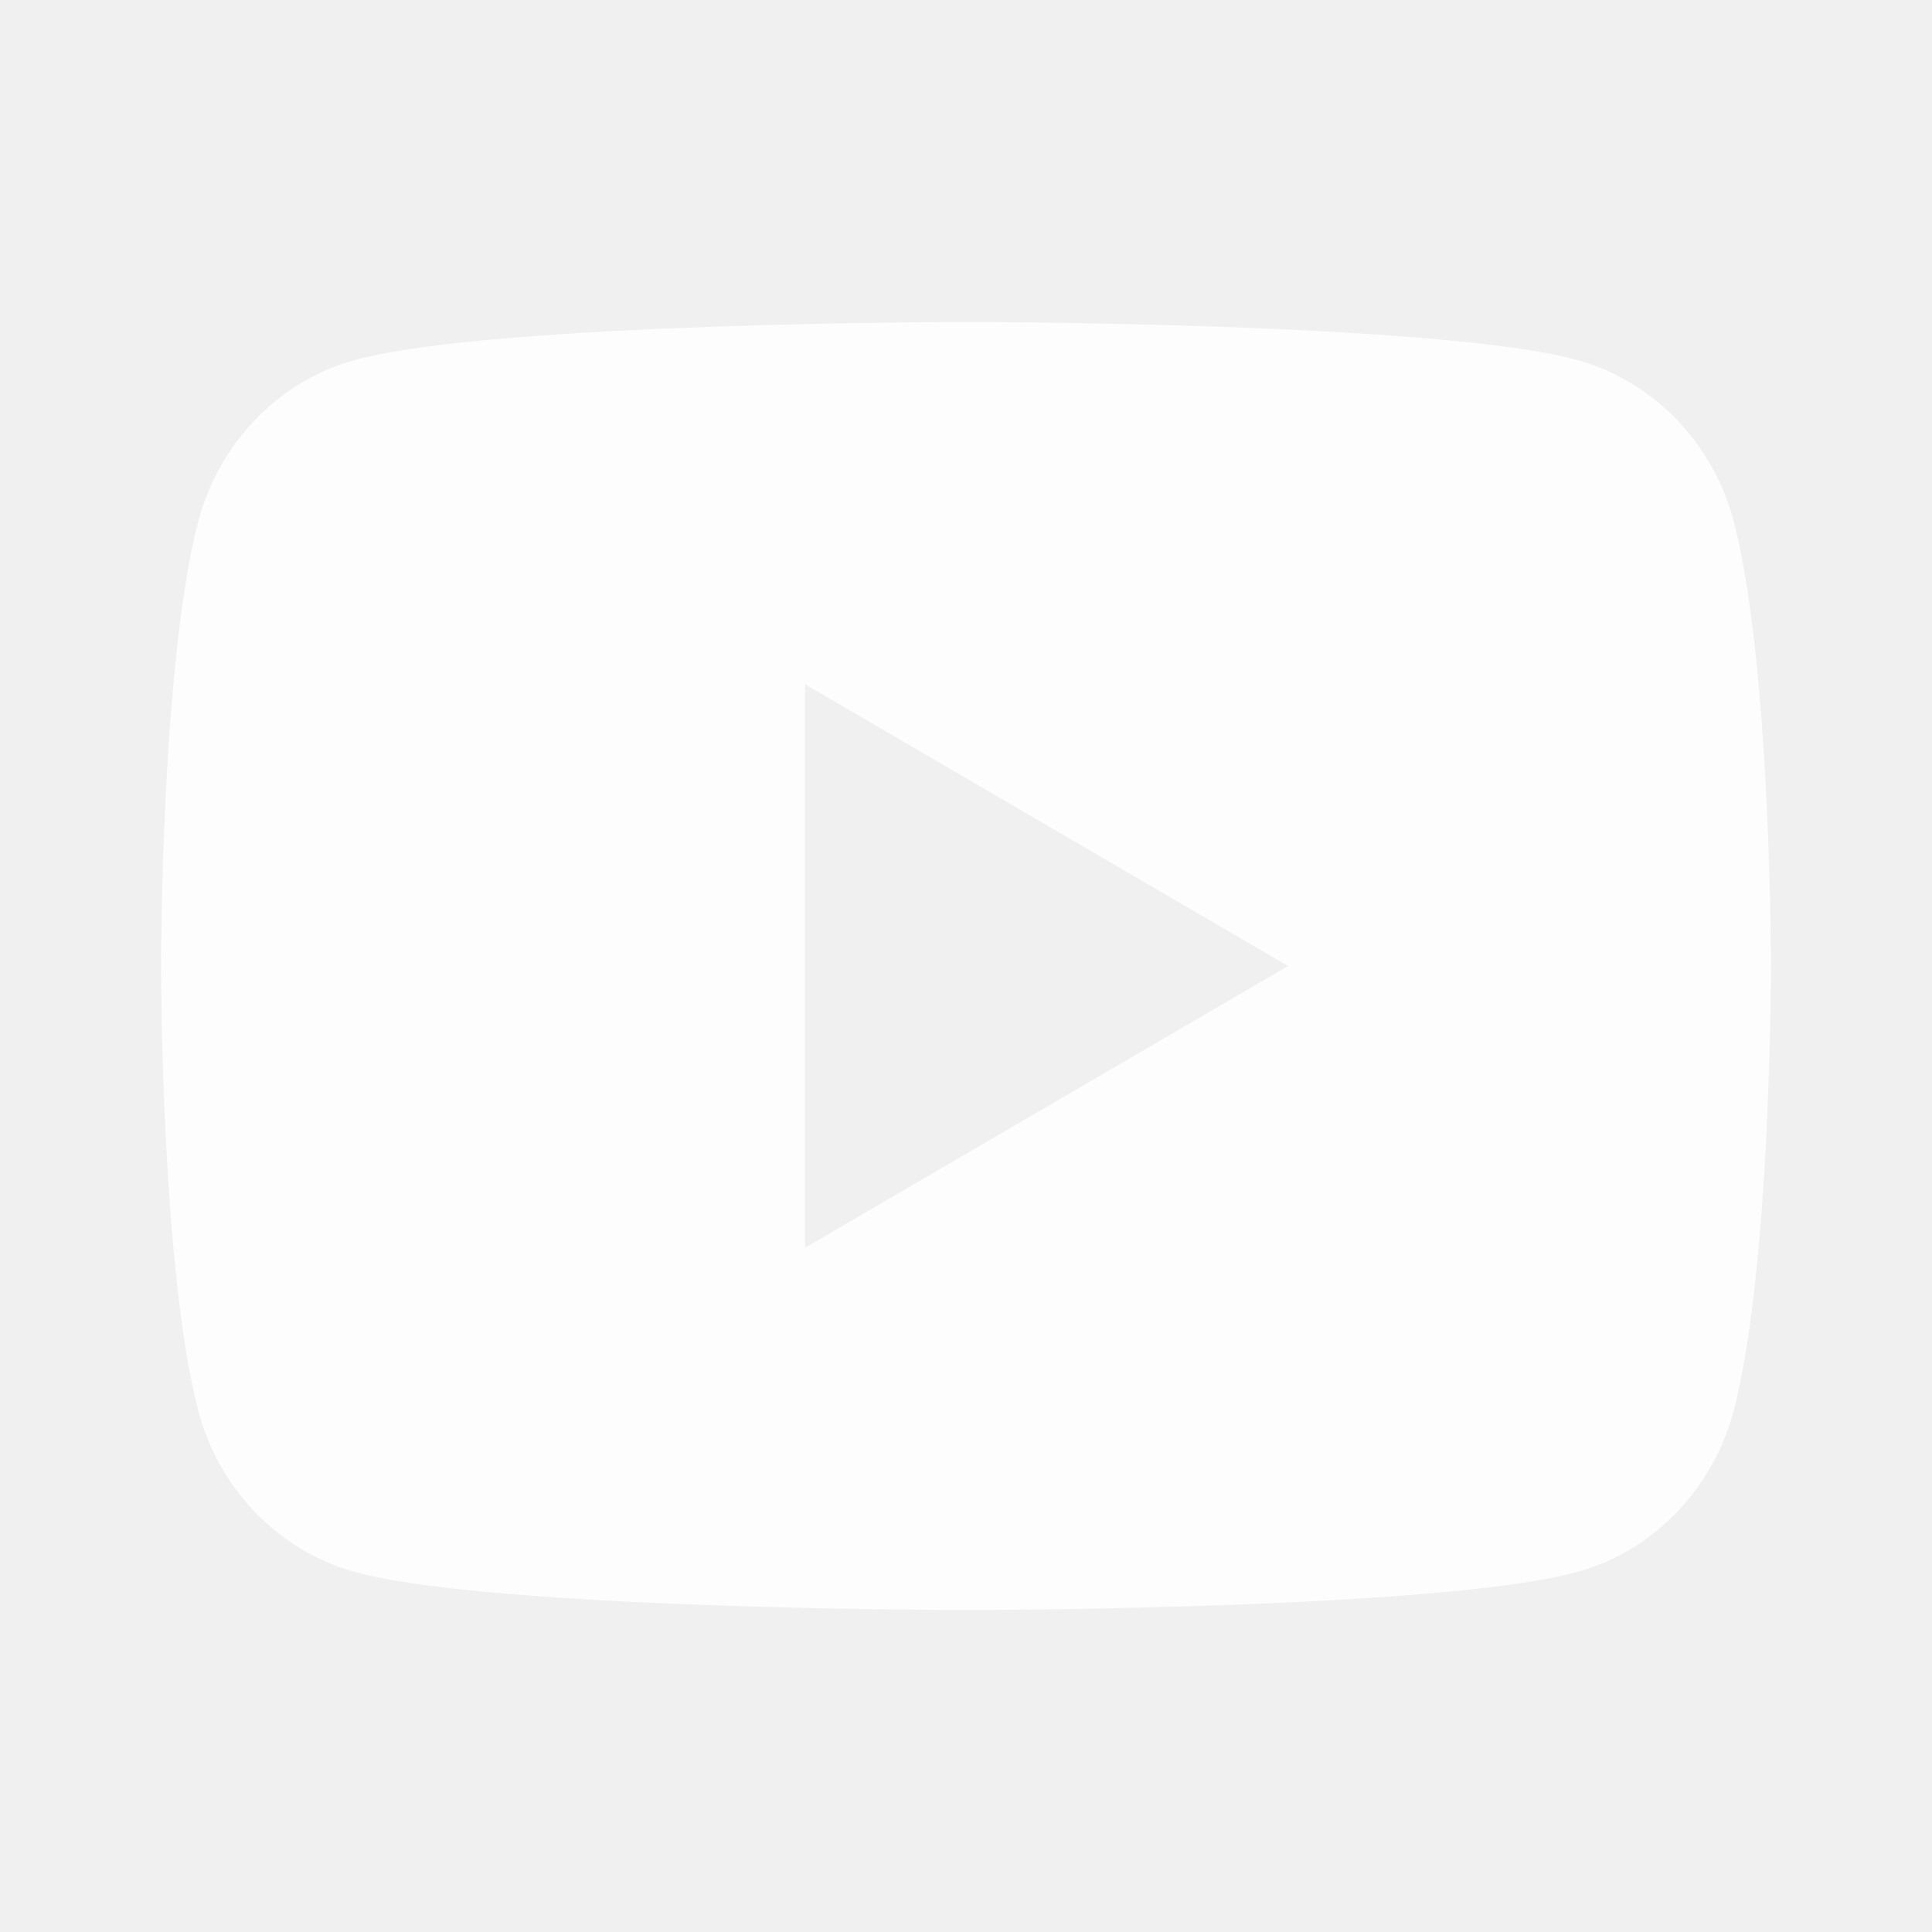
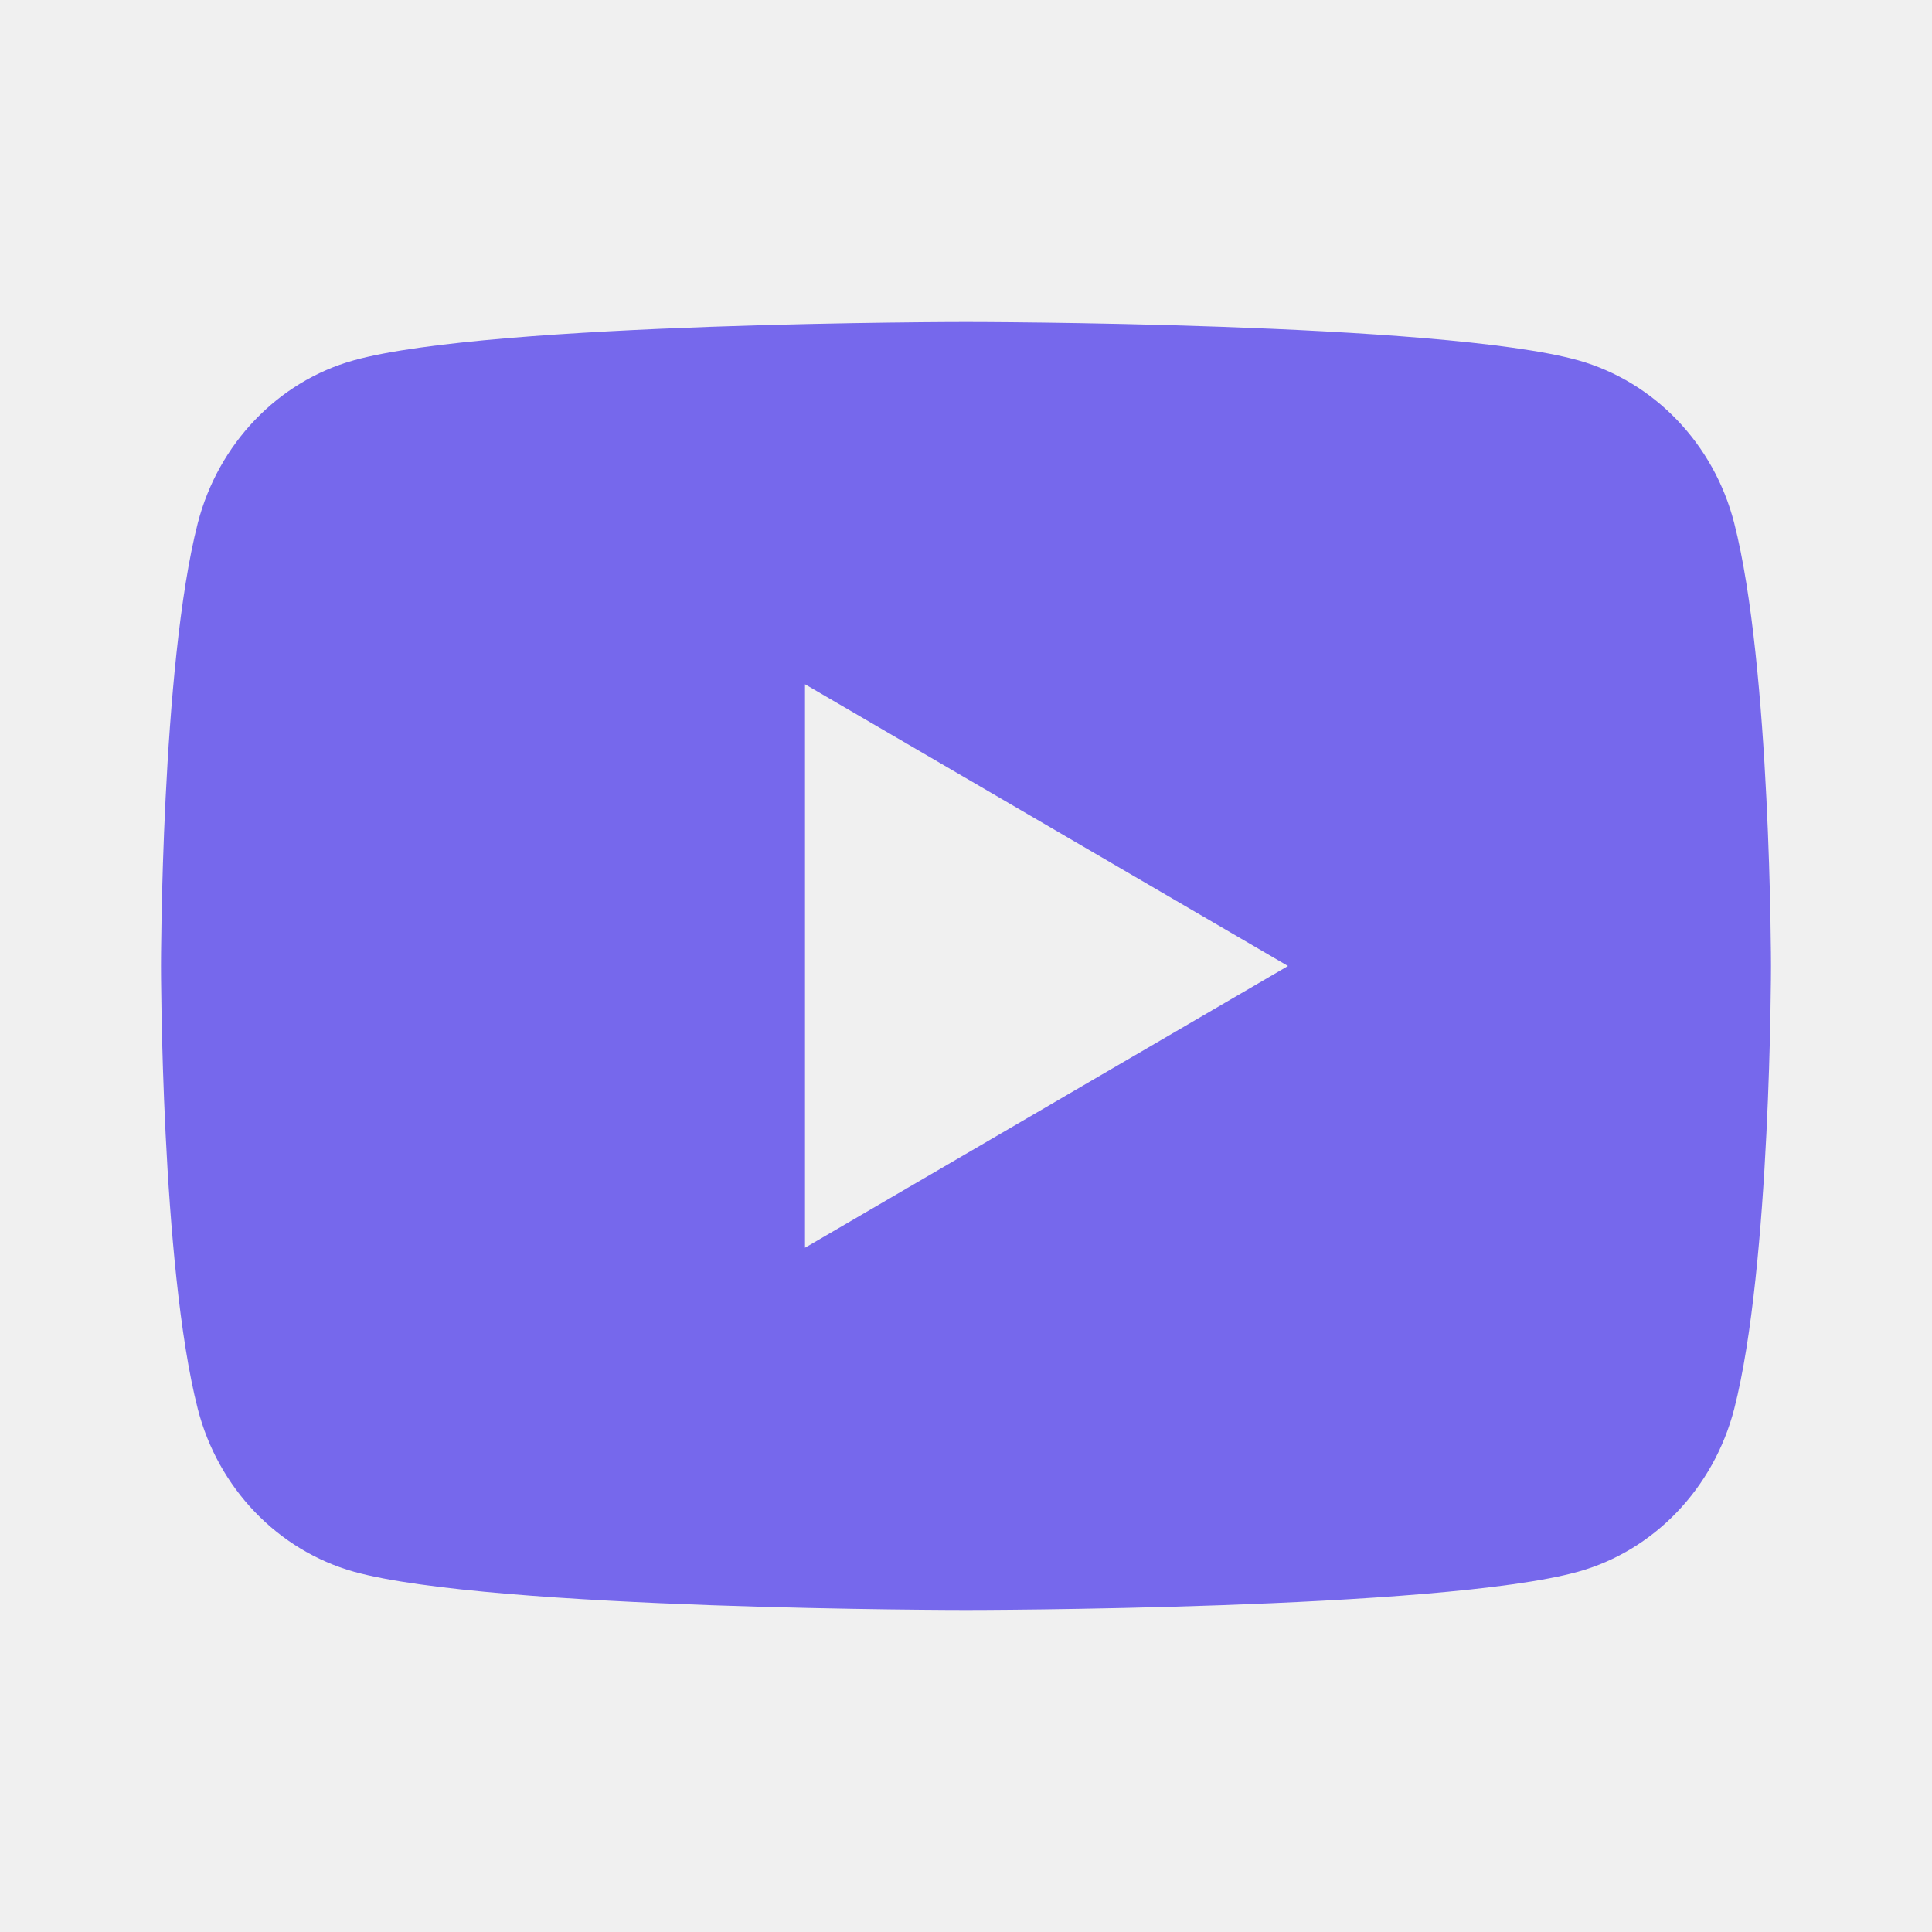
<svg xmlns="http://www.w3.org/2000/svg" width="24" height="24" viewBox="0 0 24 24" fill="none">
  <g id="YouTube">
-     <path id="Vector" d="M21.543 6.498C22 8.28 22 12 22 12C22 12 22 15.72 21.543 17.502C21.289 18.487 20.546 19.262 19.605 19.524C17.896 20 12 20 12 20C12 20 6.107 20 4.395 19.524C3.45 19.258 2.708 18.484 2.457 17.502C2 15.72 2 12 2 12C2 12 2 8.28 2.457 6.498C2.711 5.513 3.454 4.738 4.395 4.476C6.107 4 12 4 12 4C12 4 17.896 4 19.605 4.476C20.55 4.742 21.292 5.516 21.543 6.498V6.498ZM10 15.5L16 12L10 8.5V15.5Z" fill="white" fill-opacity="0.88" />
+     <path id="Vector" d="M21.543 6.498C22 8.28 22 12 22 12C22 12 22 15.72 21.543 17.502C21.289 18.487 20.546 19.262 19.605 19.524C17.896 20 12 20 12 20C12 20 6.107 20 4.395 19.524C3.45 19.258 2.708 18.484 2.457 17.502C2 15.72 2 12 2 12C2 12 2 8.28 2.457 6.498C2.711 5.513 3.454 4.738 4.395 4.476C6.107 4 12 4 12 4C12 4 17.896 4 19.605 4.476C20.55 4.742 21.292 5.516 21.543 6.498V6.498ZM10 15.5L16 12L10 8.5V15.5Z" fill="#6657ec" fill-opacity="0.88" />
  </g>
</svg>
